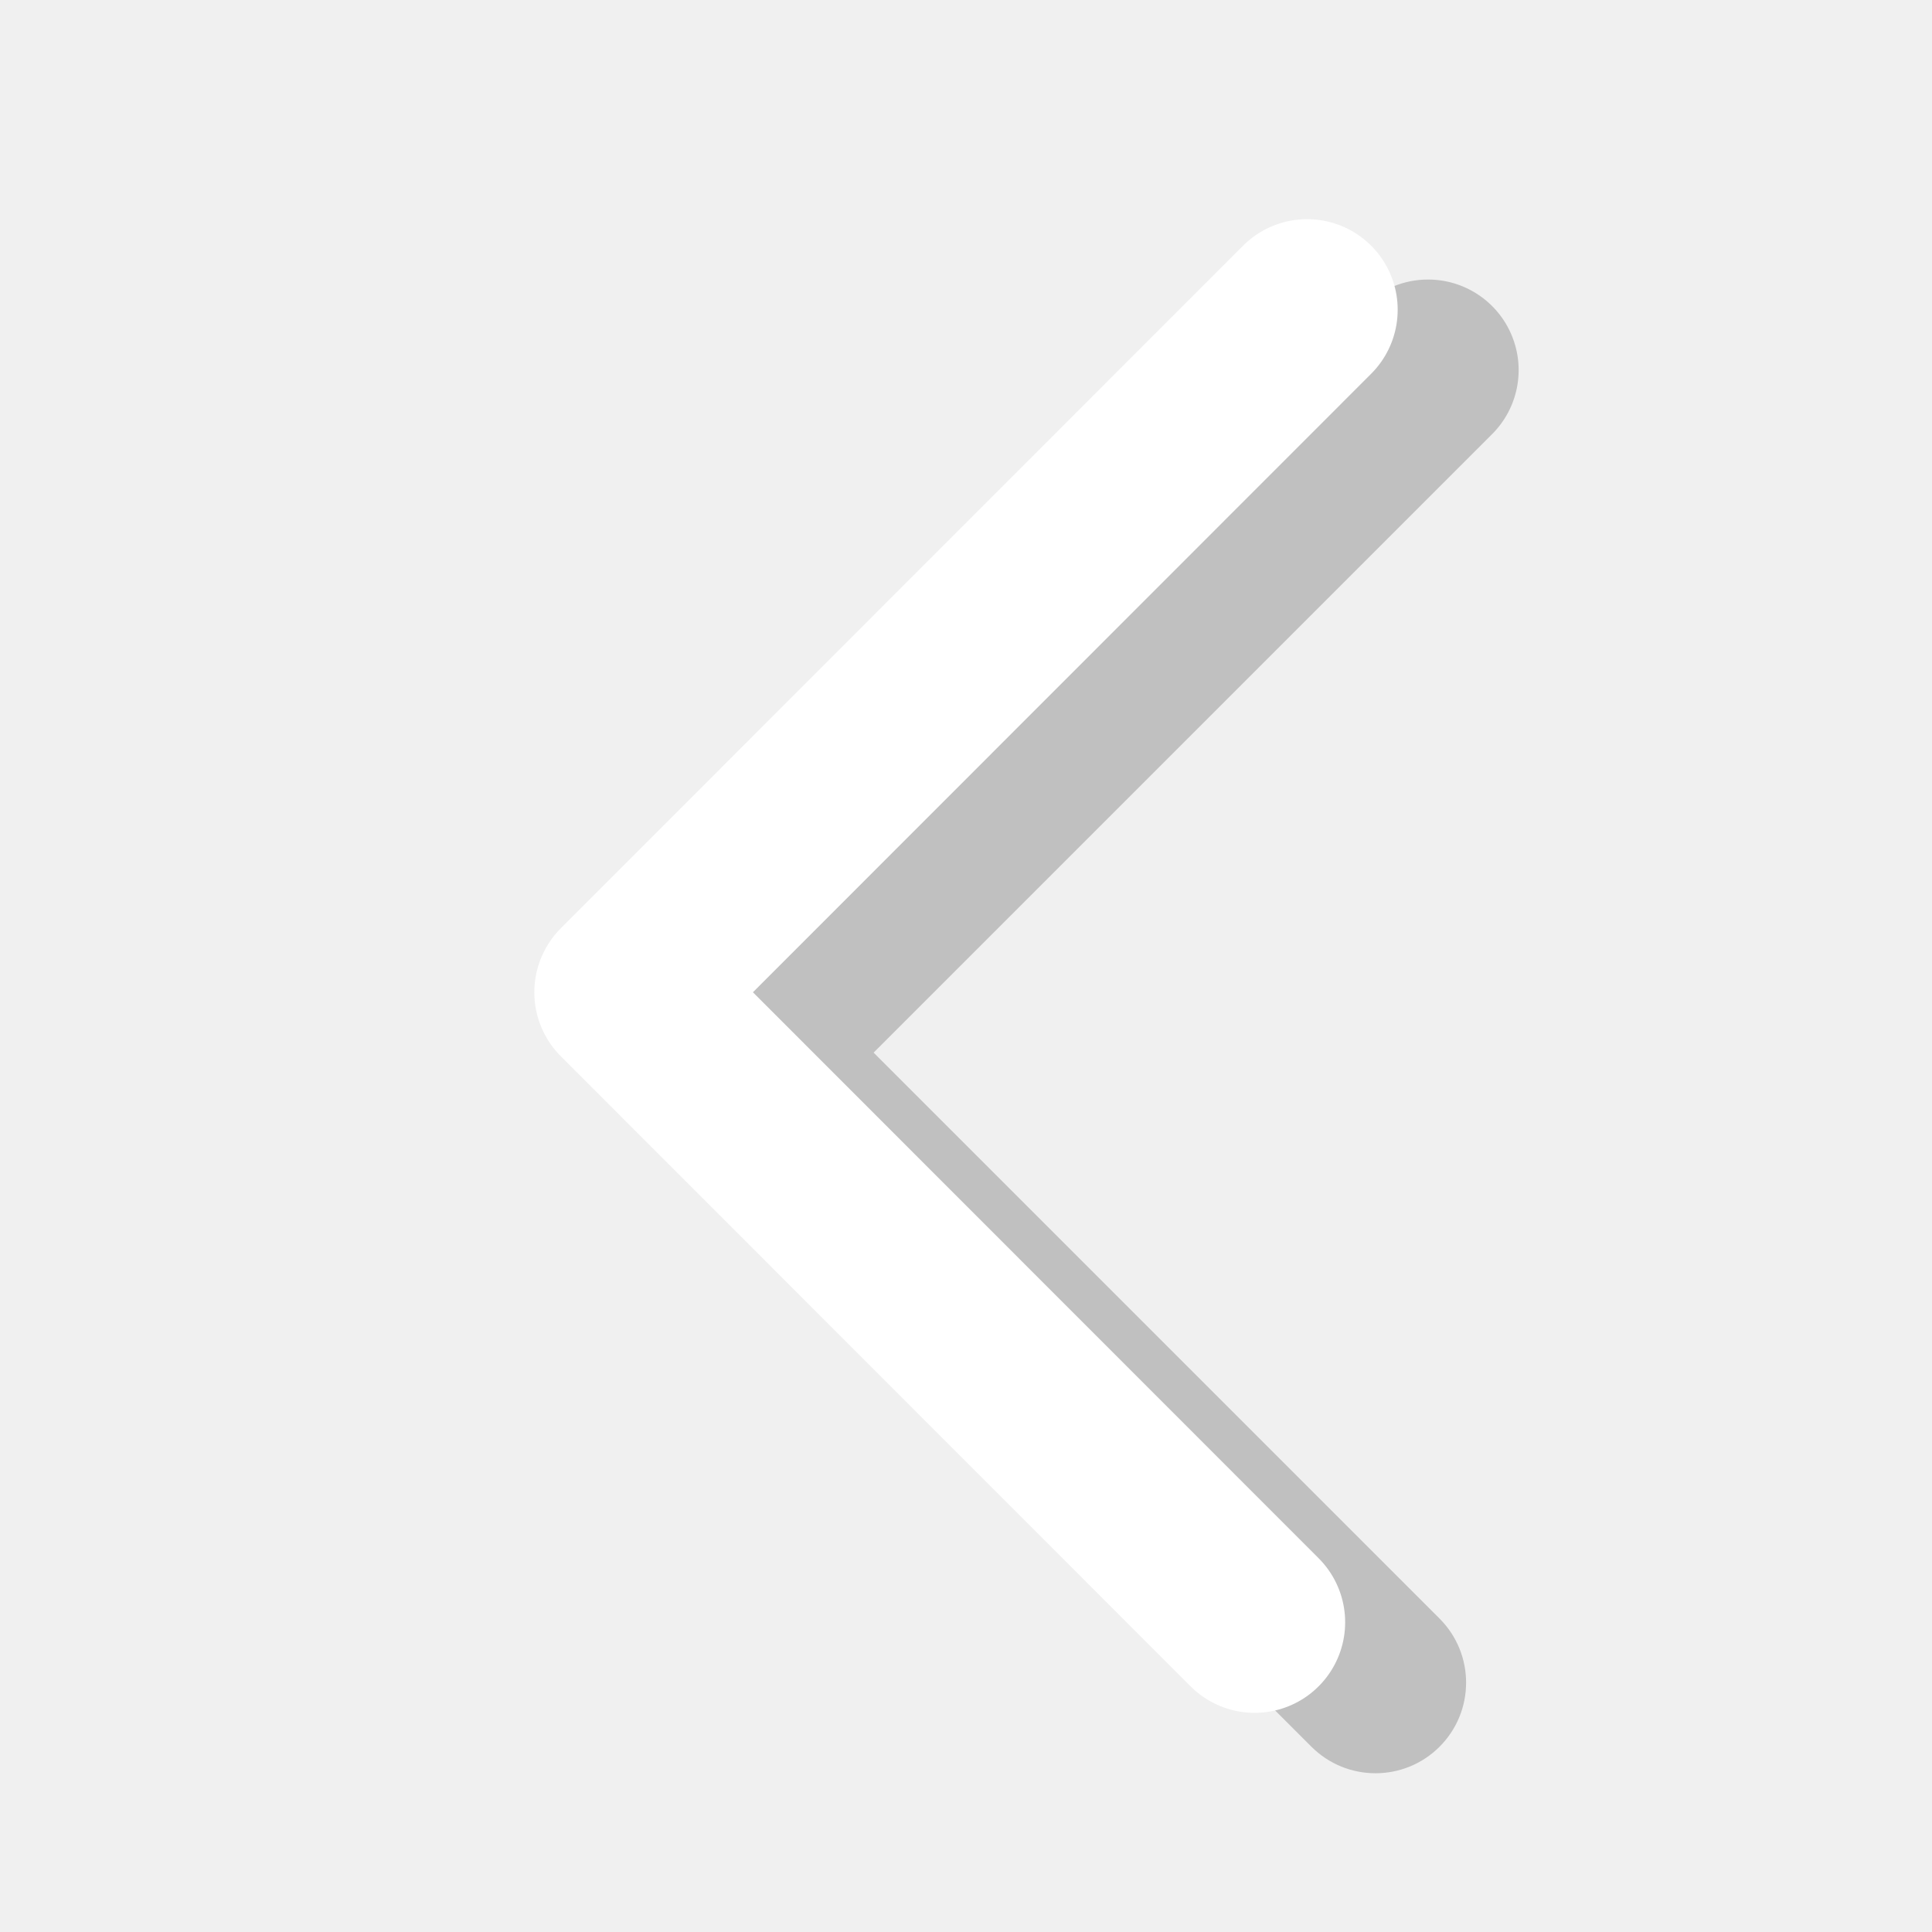
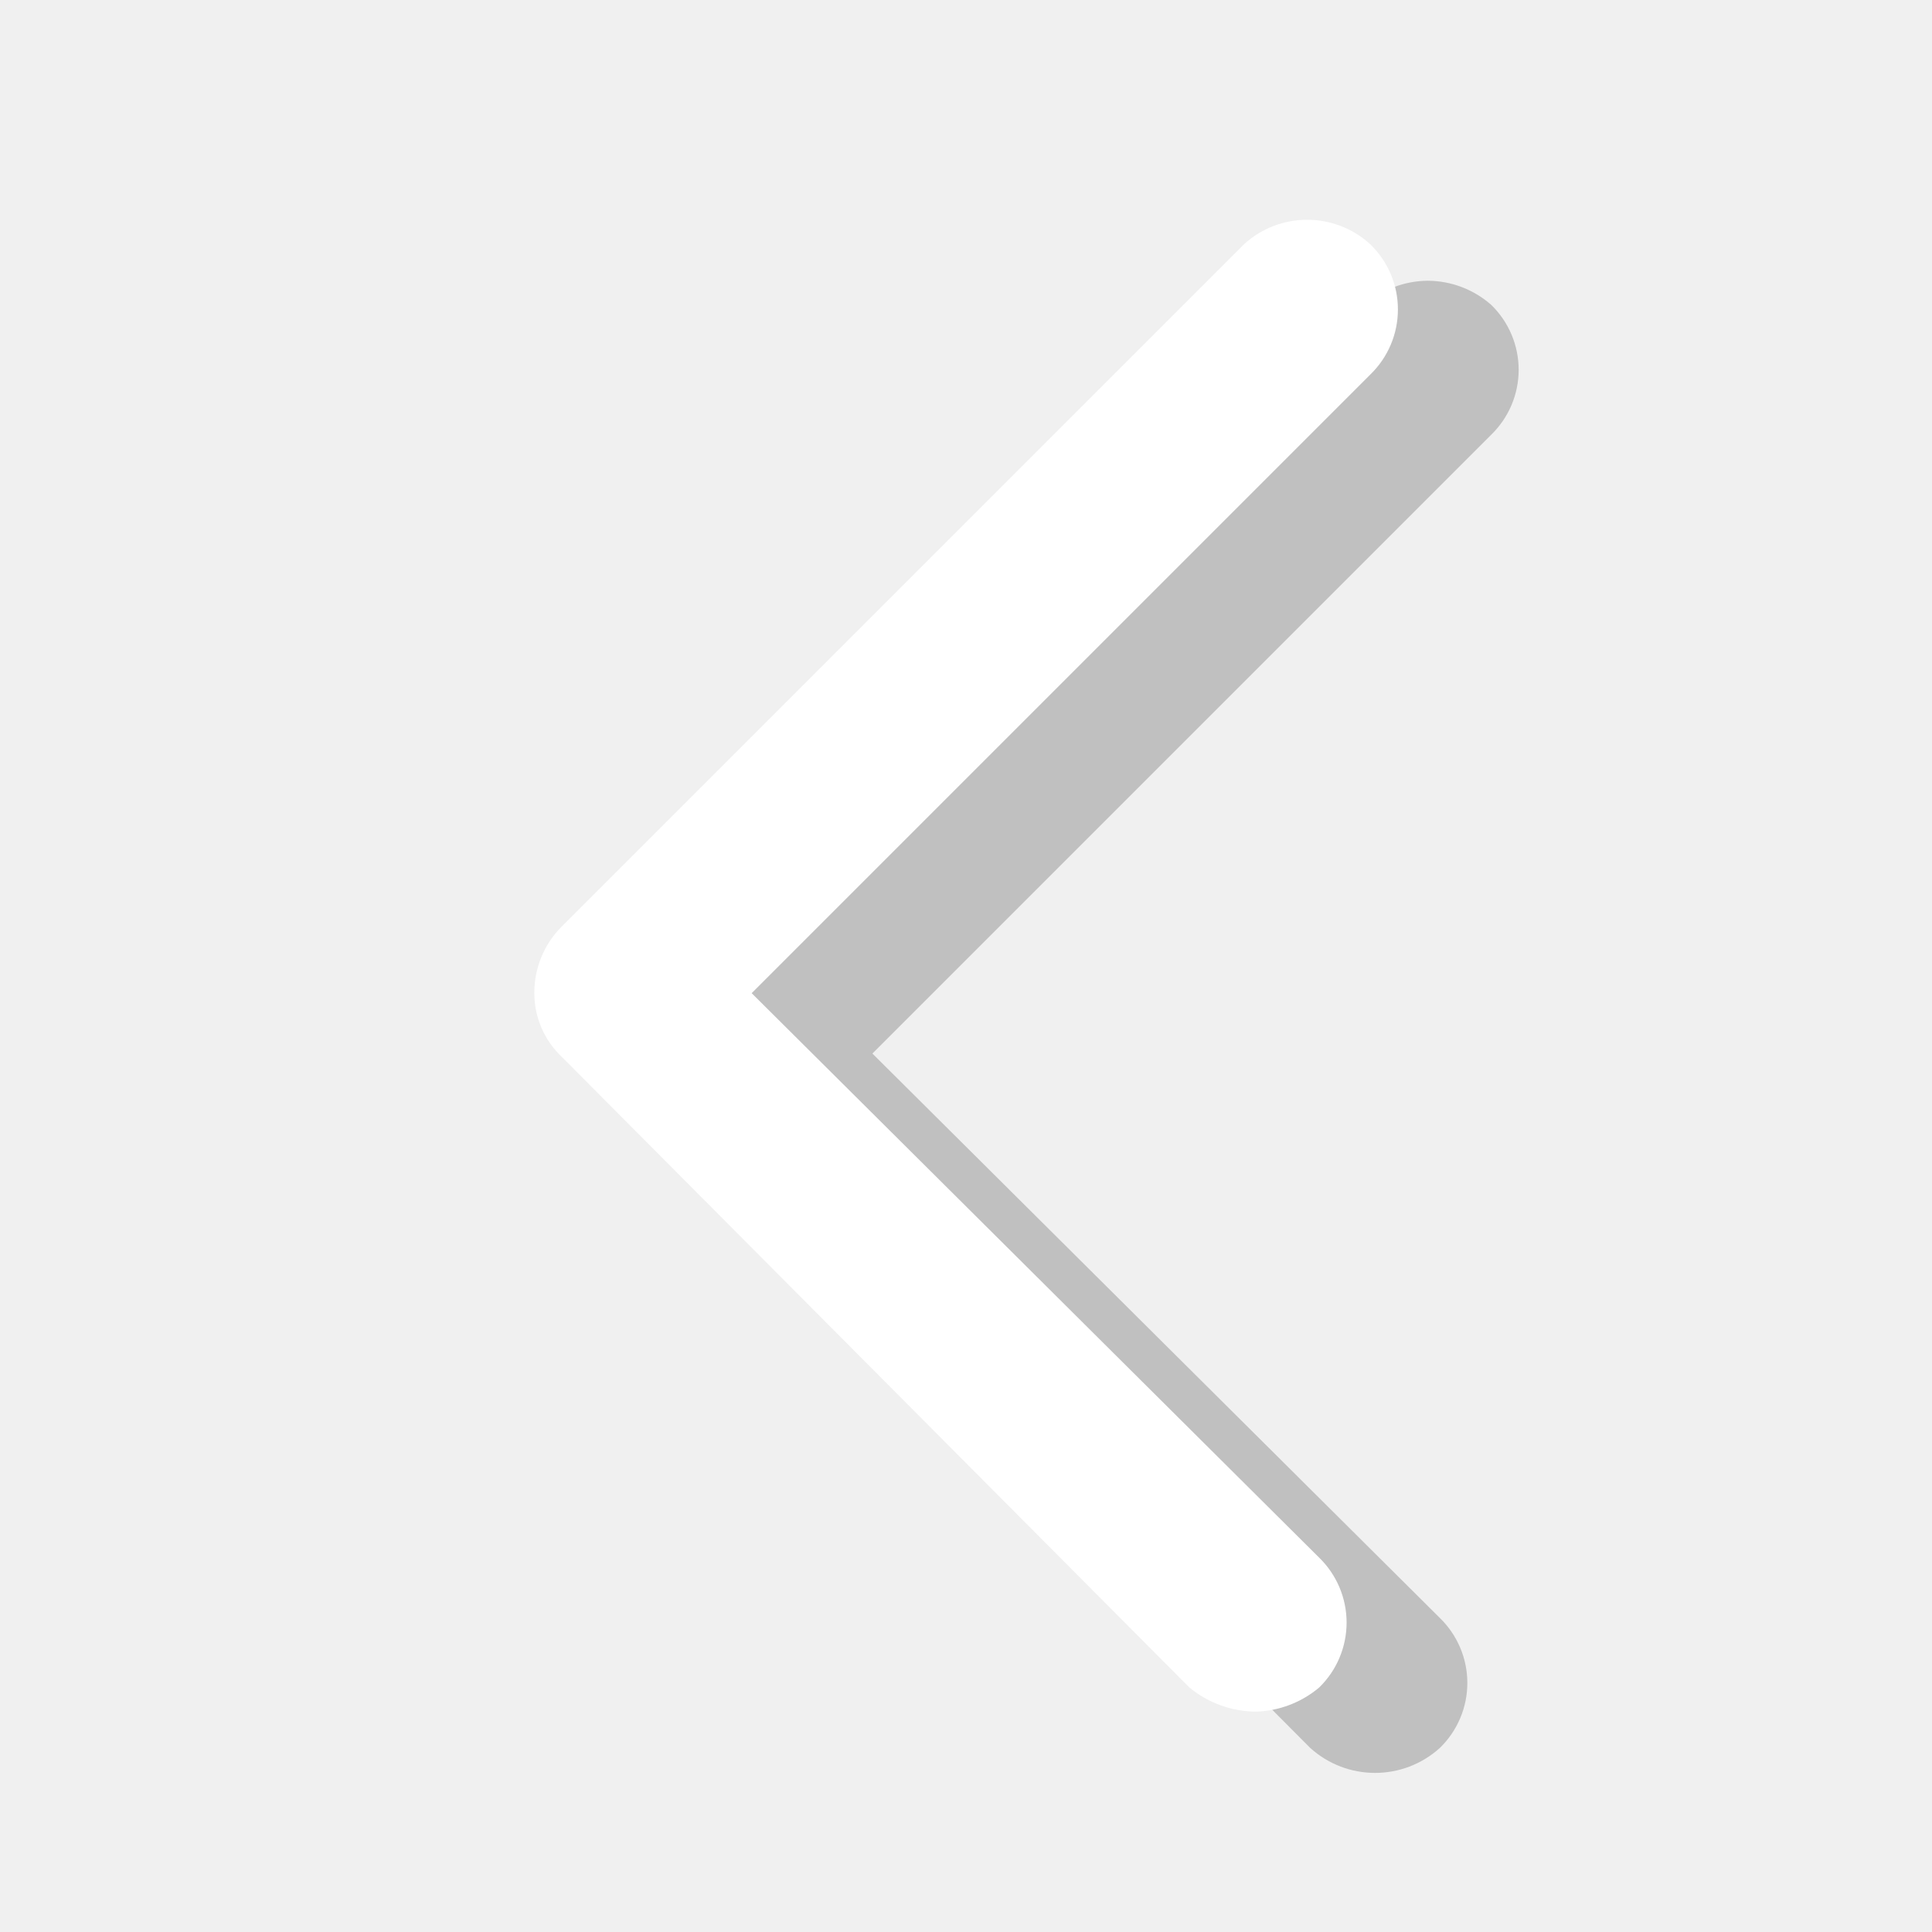
<svg xmlns="http://www.w3.org/2000/svg" viewBox="0 0 64 64">
-   <defs>
-     <style>.cls-1{isolation:isolate;}.cls-2{opacity:0.2;mix-blend-mode:color-burn;}.cls-3{fill:none;stroke:#fff;stroke-linecap:round;stroke-linejoin:round;stroke-width:6px;}</style>
-   </defs>
-   <g class="cls-1">
+   <g style="isolation:isolate">
    <g id="shadows">
-       <g class="cls-2">
-         <path d="M47.3,9.26a3,3,0,0,1,2.13,5.12L28.94,34.87,47.69,53.62a3,3,0,0,1-4.25,4.24L22.57,37a3,3,0,0,1,0-4.24L45.18,10.14A3,3,0,0,1,47.3,9.26Z" />
+       <g style="opacity:0.2;mix-blend-mode:color-burn">
+         <path d="M47.3,9.3a3.2,3.2,0,0,1,2.1.8,3,3,0,0,1,0,4.3L28.9,34.9,47.7,53.6a3,3,0,0,1,0,4.3,3.2,3.2,0,0,1-4.3,0L22.6,37a3,3,0,0,1,0-4.3L45.2,10.1A3.2,3.2,0,0,1,47.3,9.3Z" />
      </g>
    </g>
    <g id="lines">
-       <polyline class="cls-3" points="41.56 53.74 20.7 32.87 43.3 10.26" />
+       <path d="M45.4,8.1a3.1,3.1,0,0,0-4.2,0L18.6,30.7a3.1,3.1,0,0,0-.9,2.2,2.9,2.9,0,0,0,.9,2.1L39.4,55.9a3.5,3.5,0,0,0,2.2.8,3.4,3.4,0,0,0,2.1-.8,3,3,0,0,0,0-4.3L24.9,32.9,45.4,12.4A3,3,0,0,0,45.4,8.1Z" style="fill:#fff" />
    </g>
  </g>
</svg>
